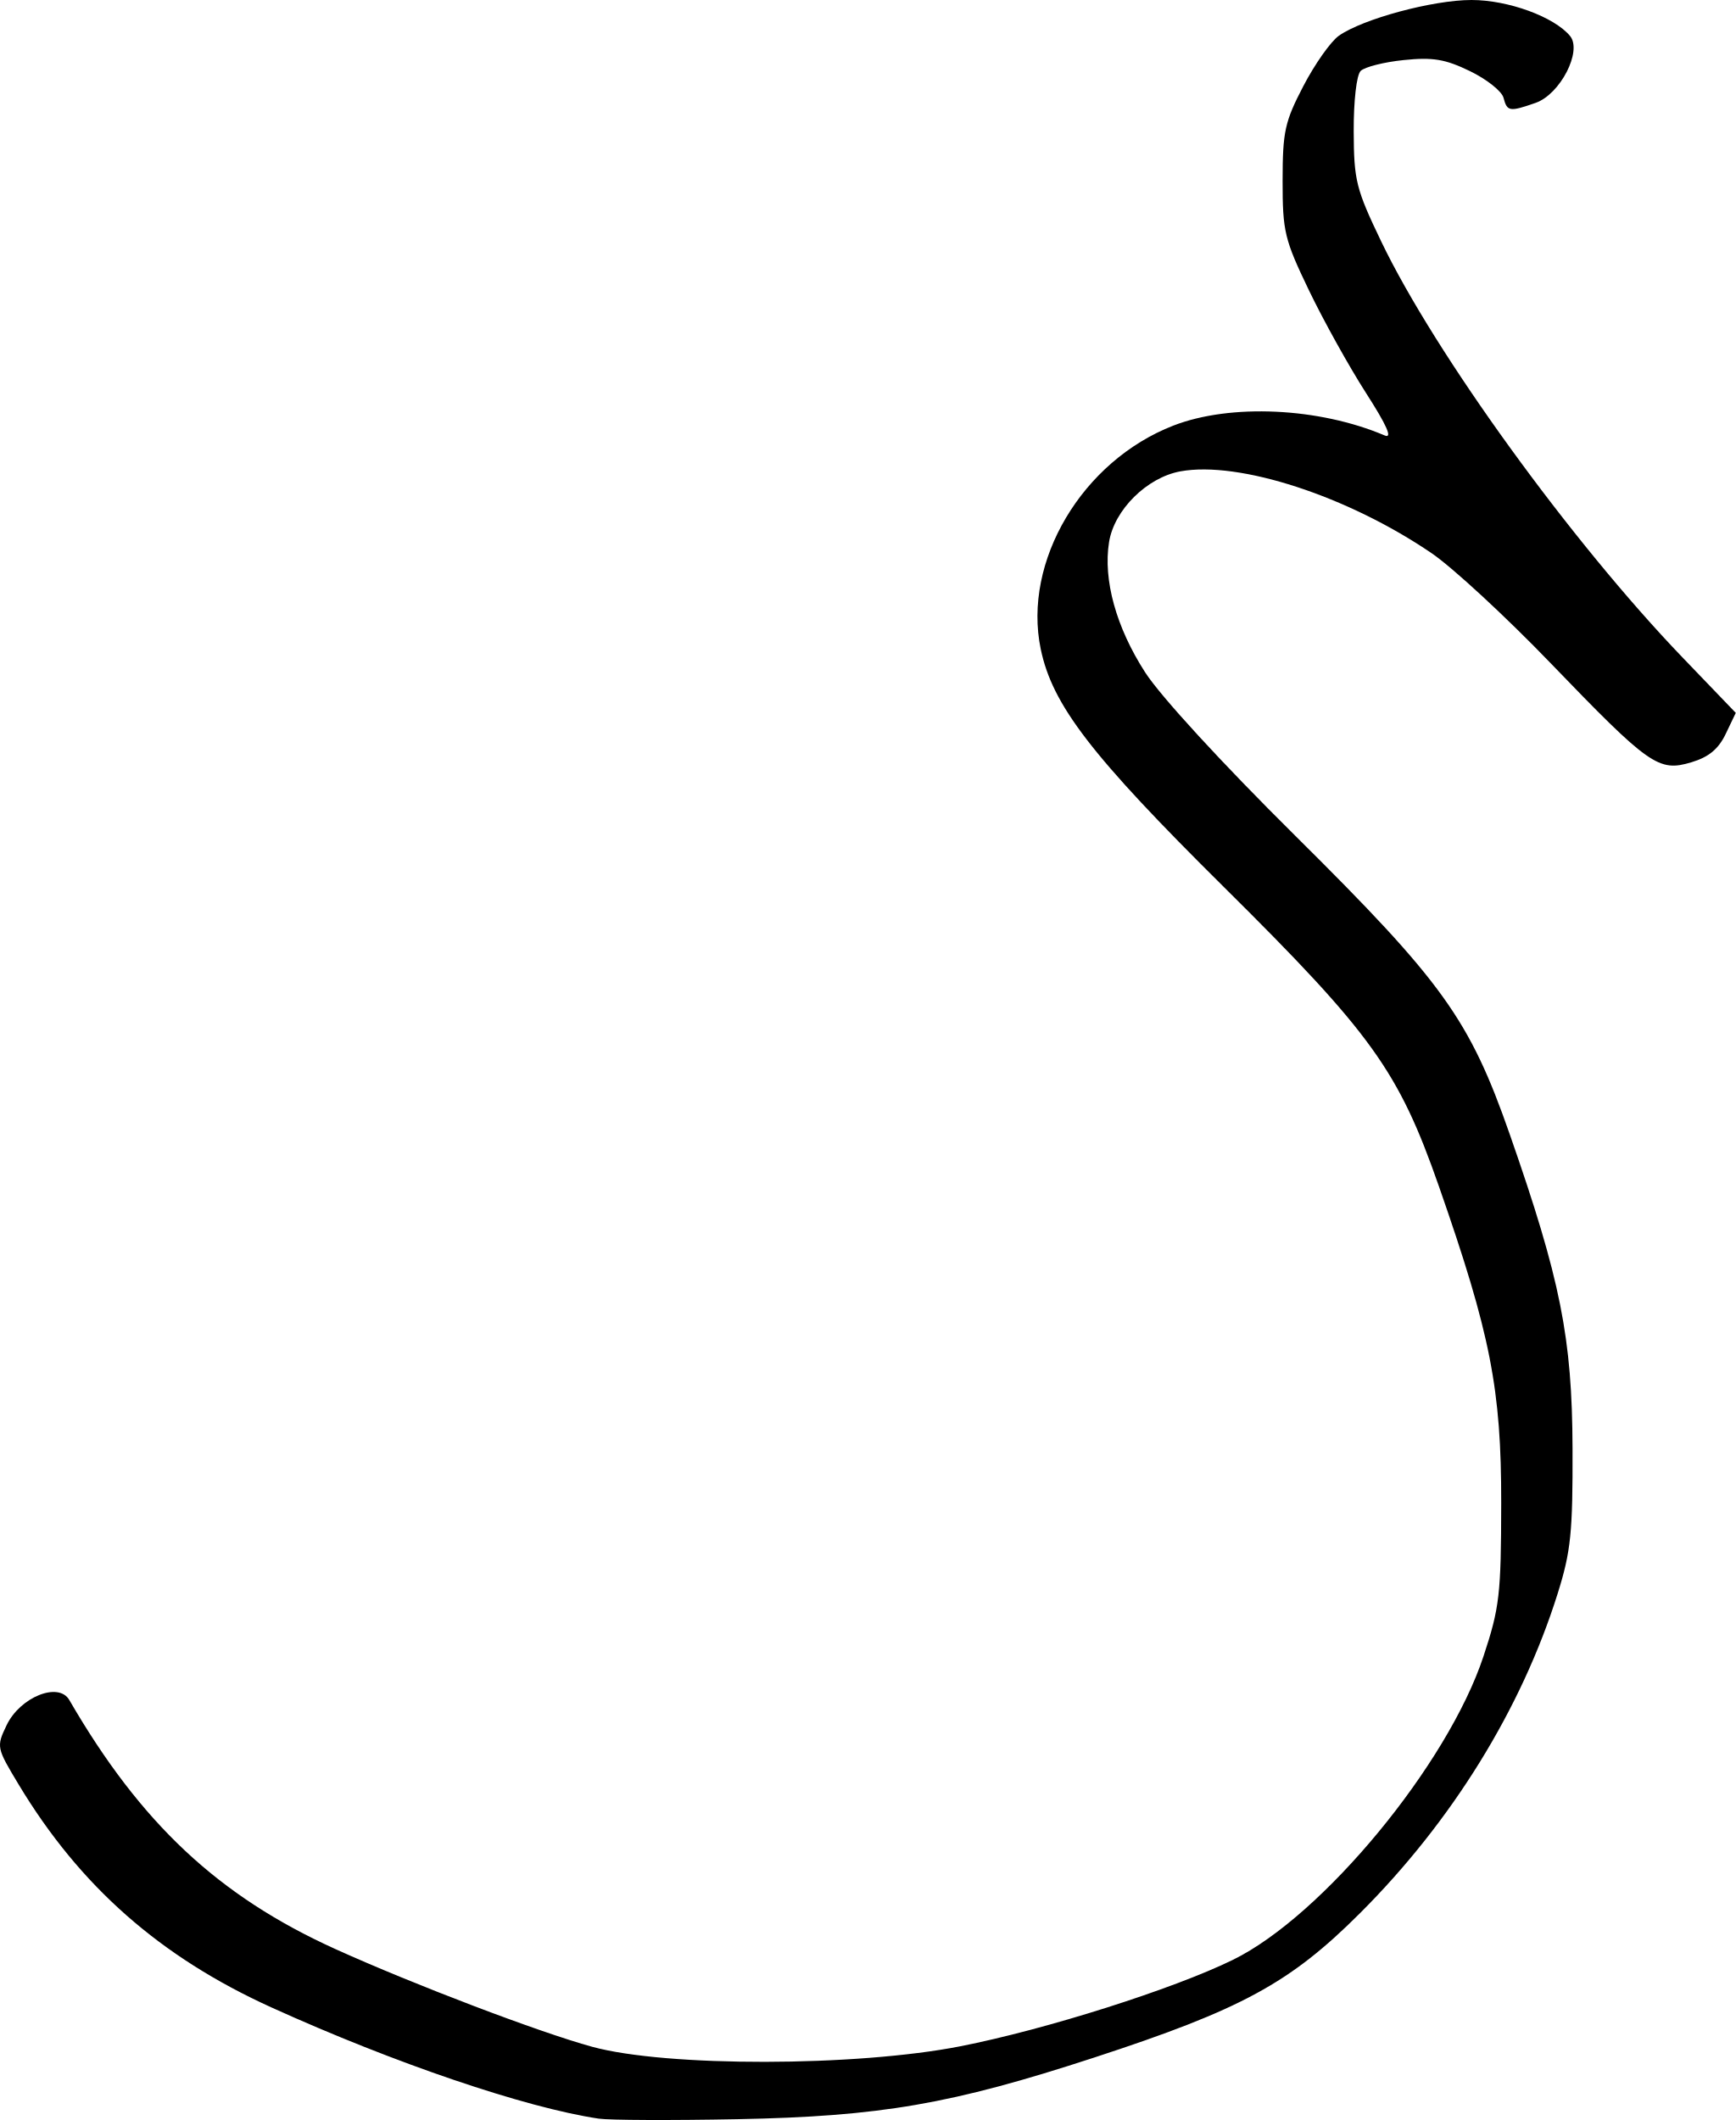
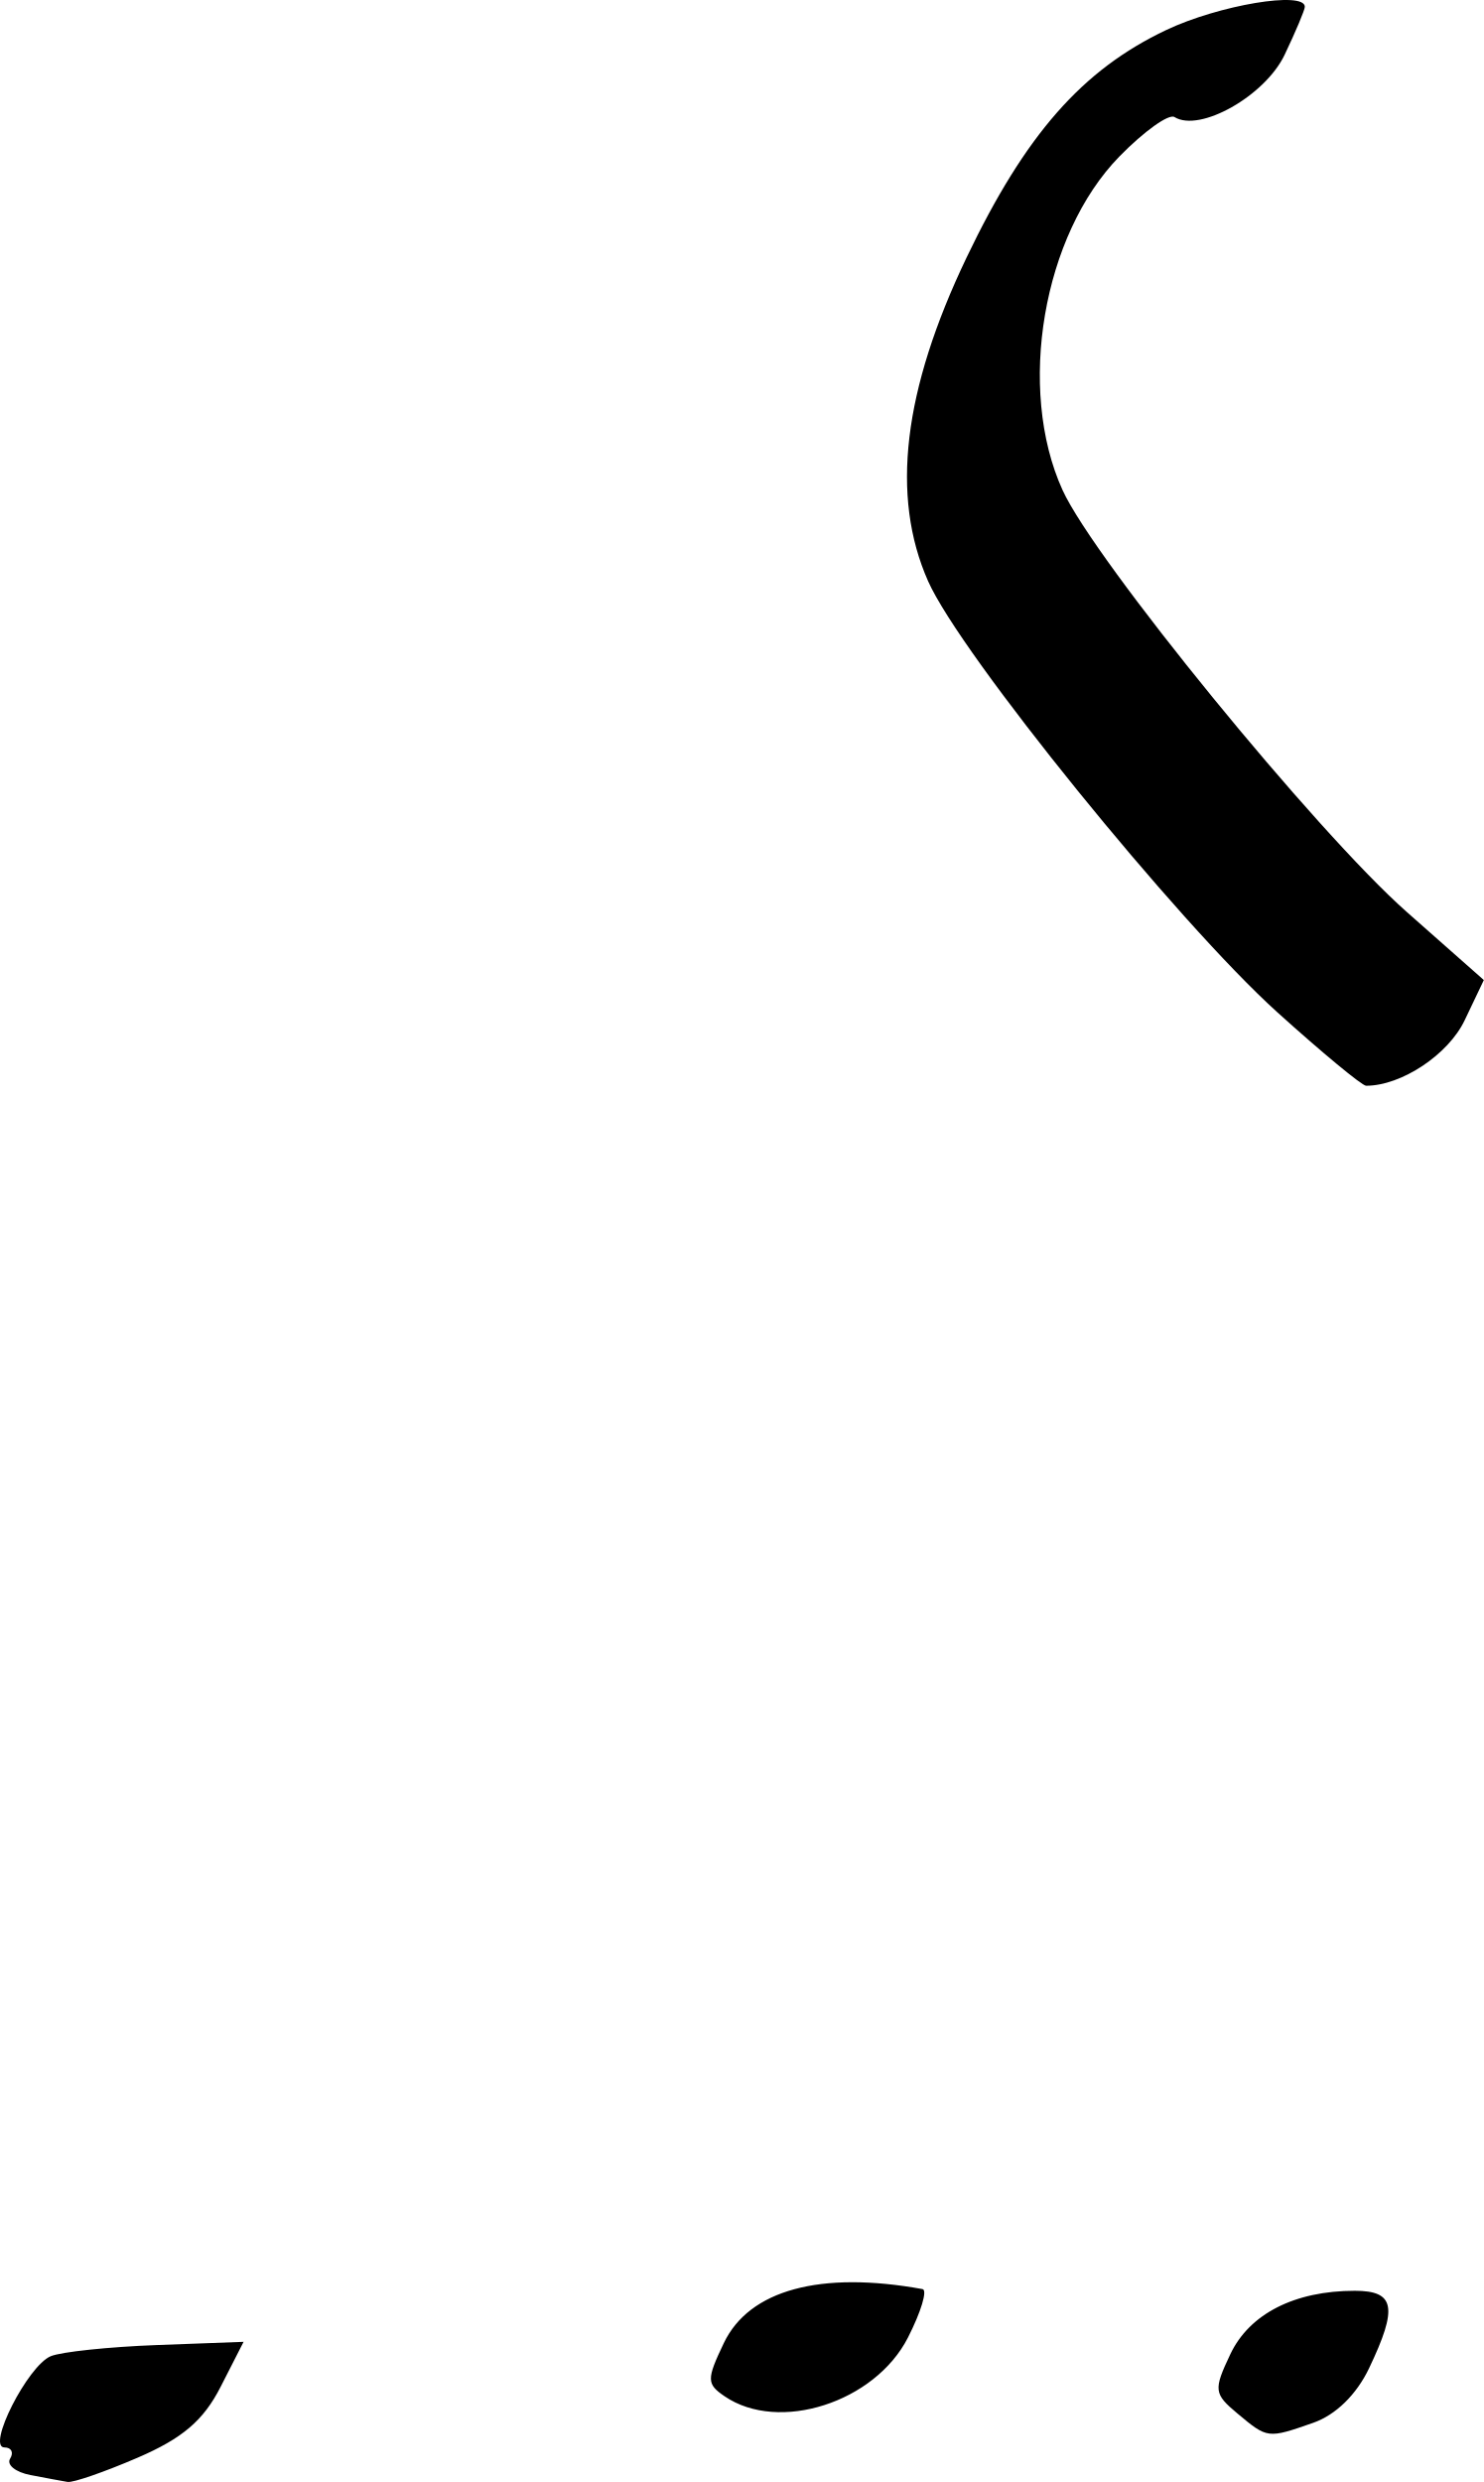
- <svg xmlns="http://www.w3.org/2000/svg" version="1.1" id="svg1" width="269.032" height="328.612" viewBox="0 0 269.032 328.612">
+ <svg xmlns="http://www.w3.org/2000/svg" version="1.1" id="svg1" width="123.155" height="205.968" viewBox="0 0 123.155 205.968">
  <defs id="defs1" />
-   <g id="g1" transform="translate(-0.7174544)">
-     <path style="fill:#000000" d="M 93.5,328.399 C 82.157,326.71 61.837,319.804 42.808,311.172 25.539,303.337 13.101,292.375 3.622,276.632 c -3.452,-5.732 -3.479,-5.864 -1.886,-9.205 2.085,-4.373 8.062,-6.782 9.721,-3.919 11.087,19.136 23.13,30.407 41.26,38.616 12.13,5.492 31.598,12.9 39.783,15.139 11.51,3.148 40.876,3.105 57.094,-0.084 13.249,-2.605 32.973,-8.863 42.225,-13.398 13.91,-6.818 33.281,-30.285 38.824,-47.033 2.496,-7.541 2.732,-9.579 2.751,-23.749 0.024,-17.669 -1.653,-26.197 -9.656,-49.114 -6.246,-17.885 -10.4,-23.668 -33.325,-46.386 -20.589,-20.402 -26.586,-28.199 -28.395,-36.912 -2.817,-13.568 6.424,-29.124 20.563,-34.617 8.858,-3.441 22.57,-2.802 32.751,1.527 1.262,0.536 0.355,-1.522 -2.91,-6.609 C 209.814,56.825 205.84,49.675 203.593,45 c -3.797,-7.898 -4.086,-9.102 -4.081,-17 0.005,-7.622 0.338,-9.138 3.225,-14.678 1.771,-3.398 4.242,-6.899 5.492,-7.78 C 211.936,2.929 222.801,0 228.79,0 c 5.677,0 12.804,2.601 15.271,5.573 1.936,2.332 -1.517,9.042 -5.338,10.374 -4.047,1.411 -4.411,1.353 -4.972,-0.793 -0.266,-1.015 -2.607,-2.874 -5.203,-4.131 -3.844,-1.861 -5.751,-2.179 -10.276,-1.712 -3.056,0.315 -6.055,1.074 -6.664,1.686 -0.636,0.639 -1.094,4.622 -1.076,9.363 0.029,7.61 0.359,8.933 4.259,17.059 8.341,17.383 29.47,46.554 46.733,64.52 l 8.226,8.561 -1.564,3.267 c -1.123,2.345 -2.626,3.585 -5.329,4.395 -5.082,1.522 -6.499,0.522 -21.856,-15.419 -6.875,-7.136 -15.145,-14.779 -18.378,-16.983 -12.989,-8.857 -29.86,-14.356 -38.951,-12.698 -5.191,0.947 -10.261,5.974 -11.059,10.964 -0.937,5.861 1.098,13.213 5.588,20.184 2.398,3.722 11.878,14.046 23.224,25.29 22.915,22.709 27.065,28.487 33.315,46.386 7.851,22.482 9.652,31.501 9.71,48.614 0.044,13.051 -0.255,15.975 -2.303,22.5 -5.618,17.897 -16.371,35.294 -30.613,49.528 -10.87,10.863 -18.388,14.946 -41.294,22.427 -22.079,7.21 -33.026,9.099 -55.239,9.532 -10.175,0.198 -19.85,0.159 -21.5,-0.087 z" id="path1" />
+   <g id="g1" transform="translate(-0.7030312,0.1000128)">
+     <path style="fill:#000000" d="M 3.235,205.292 C 1.99,205.053 1.229,204.439 1.544,203.929 1.86,203.418 1.649,203 1.075,203 c -1.508,0 1.929,-6.778 3.839,-7.57 0.872,-0.362 4.83,-0.778 8.796,-0.926 l 7.21,-0.268 -1.906,3.735 c -1.425,2.793 -3.164,4.277 -6.895,5.882 -2.744,1.181 -5.356,2.085 -5.804,2.01 -0.448,-0.075 -1.834,-0.332 -3.079,-0.572 z m 100.173,-5.108 c -1.961,-1.639 -1.998,-1.949 -0.588,-4.925 1.586,-3.348 5.338,-5.259 10.33,-5.259 3.338,0 3.592,1.378 1.185,6.426 -1.048,2.197 -2.773,3.88 -4.649,4.534 -3.775,1.316 -3.775,1.316 -6.277,-0.776 z m -42.555,-1.423 c -1.511,-1.029 -1.518,-1.395 -0.074,-4.422 2.104,-4.412 8.017,-6.018 16.492,-4.479 0.424,0.077 -0.123,1.89 -1.214,4.03 -2.743,5.376 -10.712,7.929 -15.204,4.871 z M 106.727,83.912 C 98.423,76.418 80.415,54.192 77.732,48.127 74.611,41.072 75.656,32.288 80.926,21.272 85.81,11.063 90.516,5.702 97.5,2.39 101.863,0.322 109,-0.873 109,0.466 c 0,0.256 -0.754,2.048 -1.676,3.981 -1.625,3.408 -7.037,6.467 -9.142,5.166 -0.471,-0.291 -2.528,1.182 -4.571,3.273 -6.357,6.511 -8.536,19.281 -4.721,27.679 2.644,5.821 21.028,28.35 28.572,35.014 l 6.396,5.651 -1.595,3.345 C 120.906,87.419 117.017,90 114.087,90 c -0.338,0 -3.65,-2.74 -7.36,-6.088 z" id="path1" />
  </g>
</svg>
